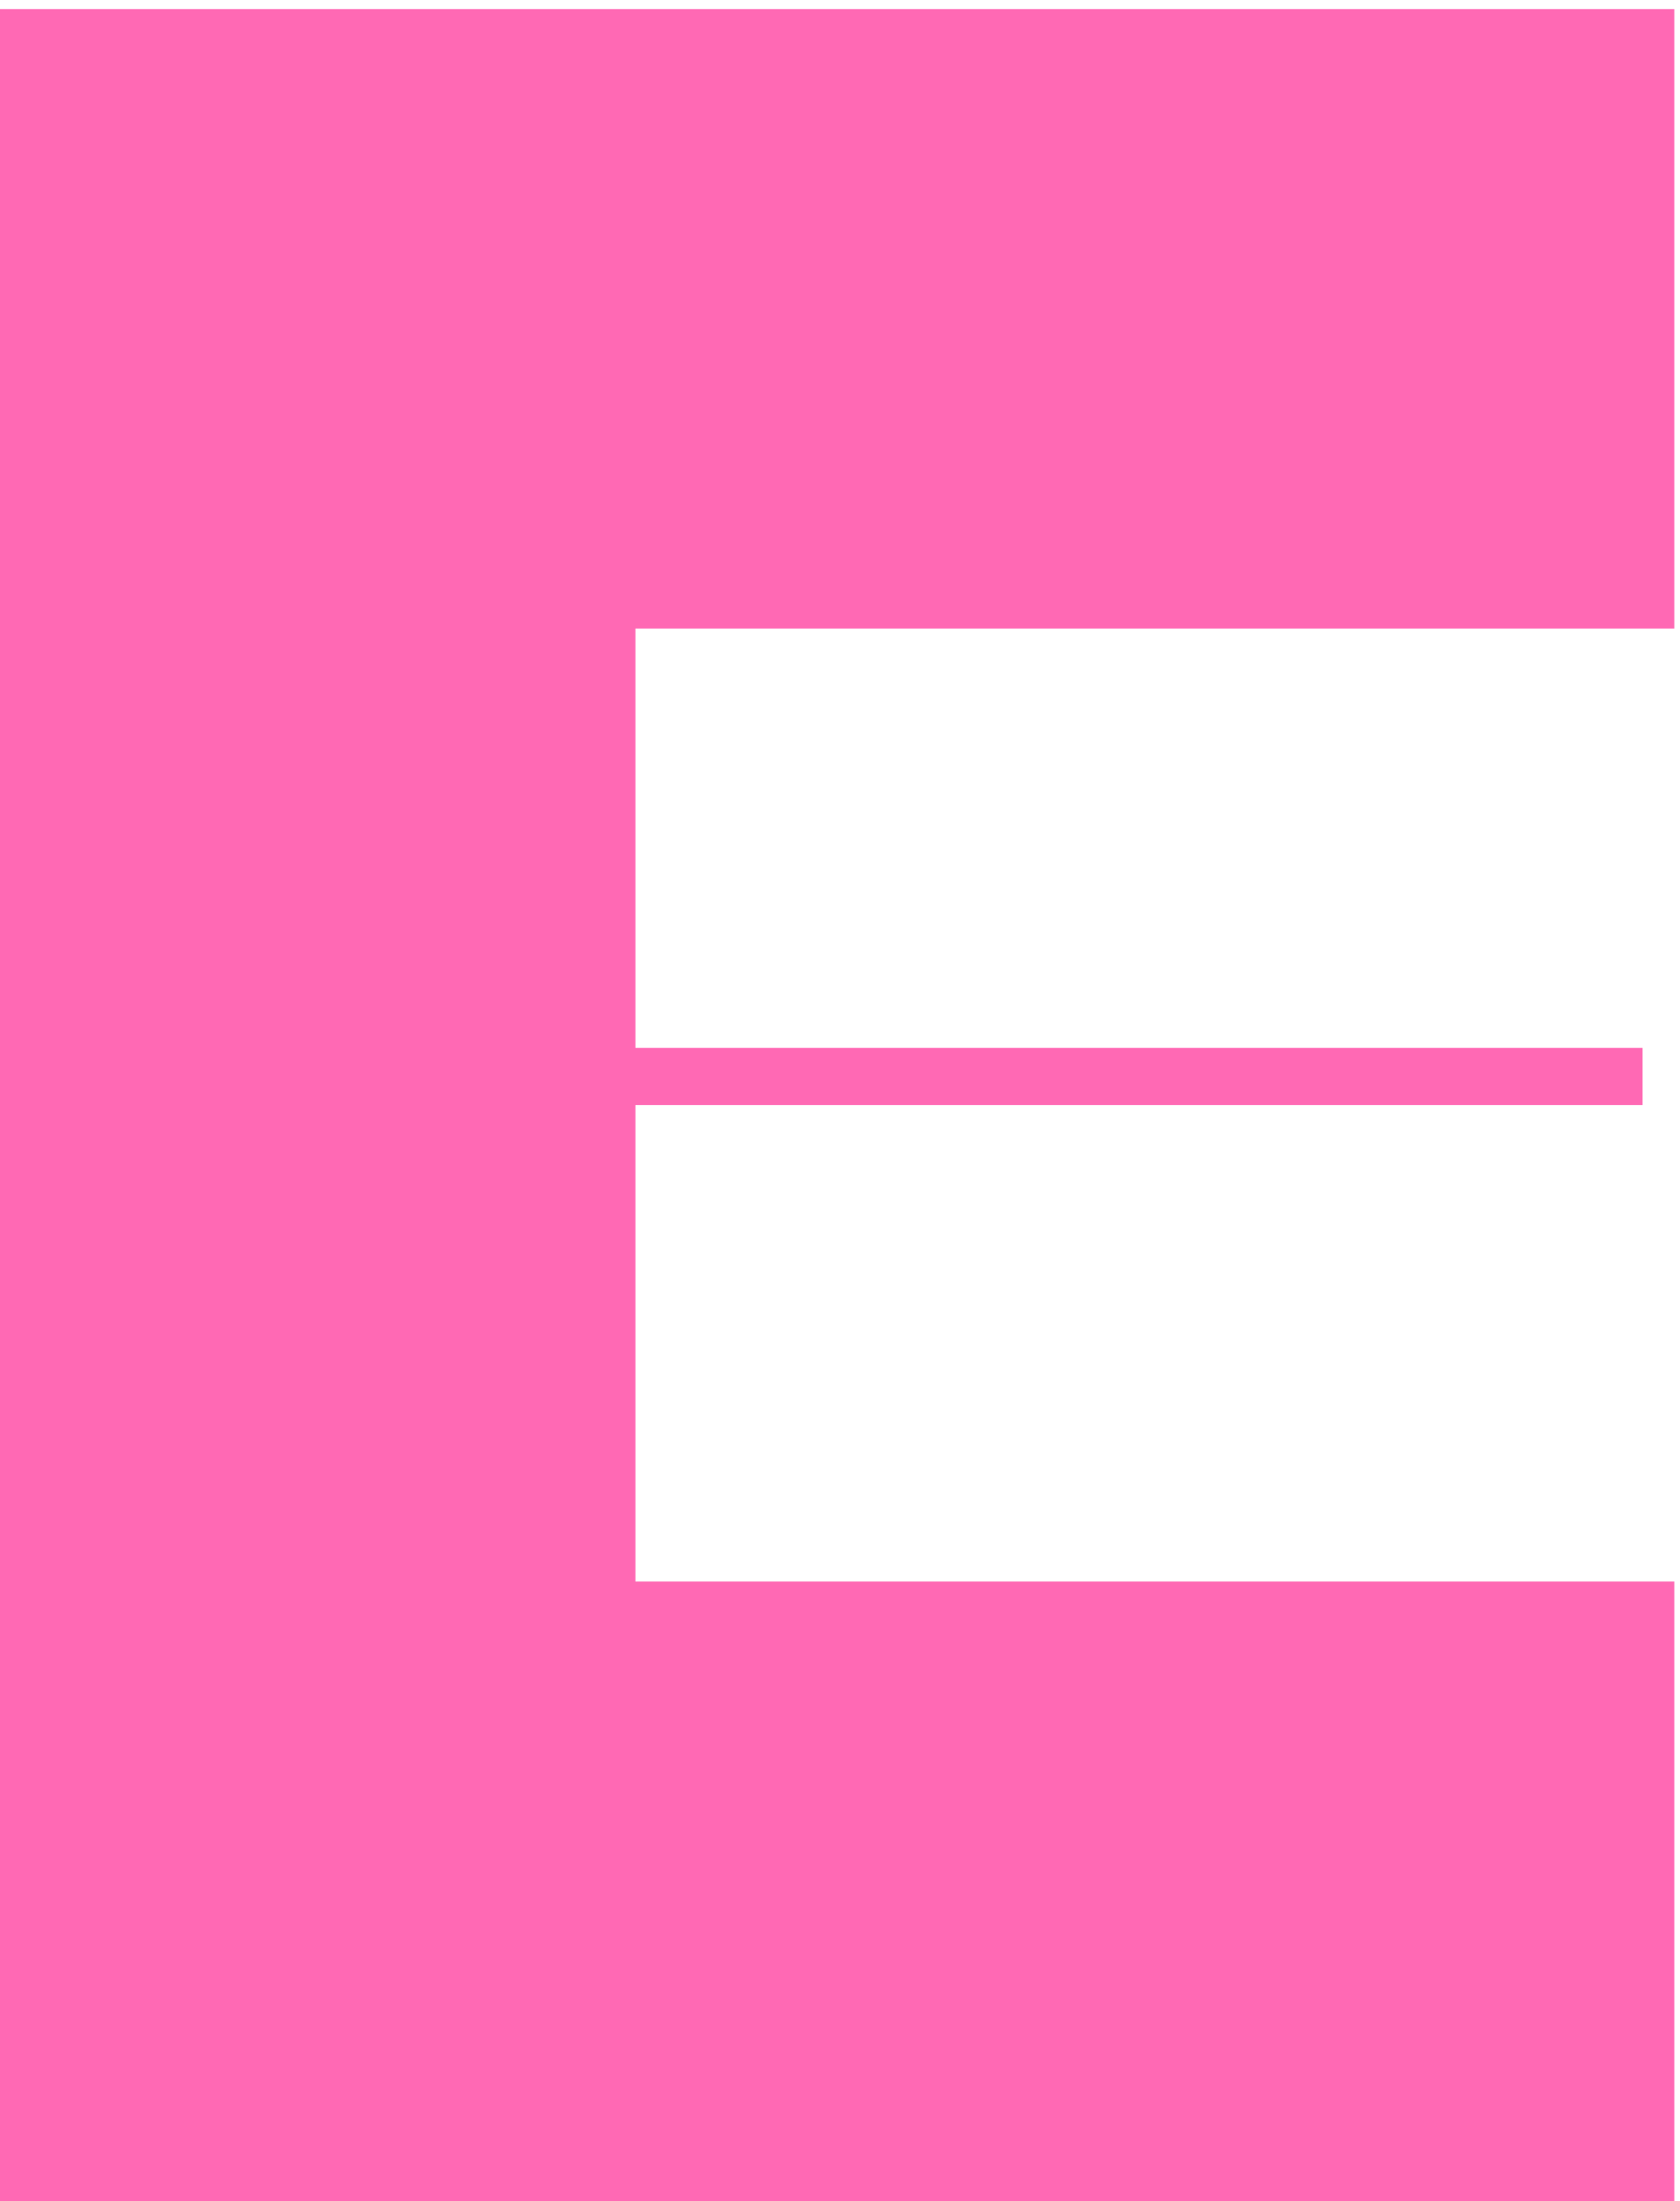
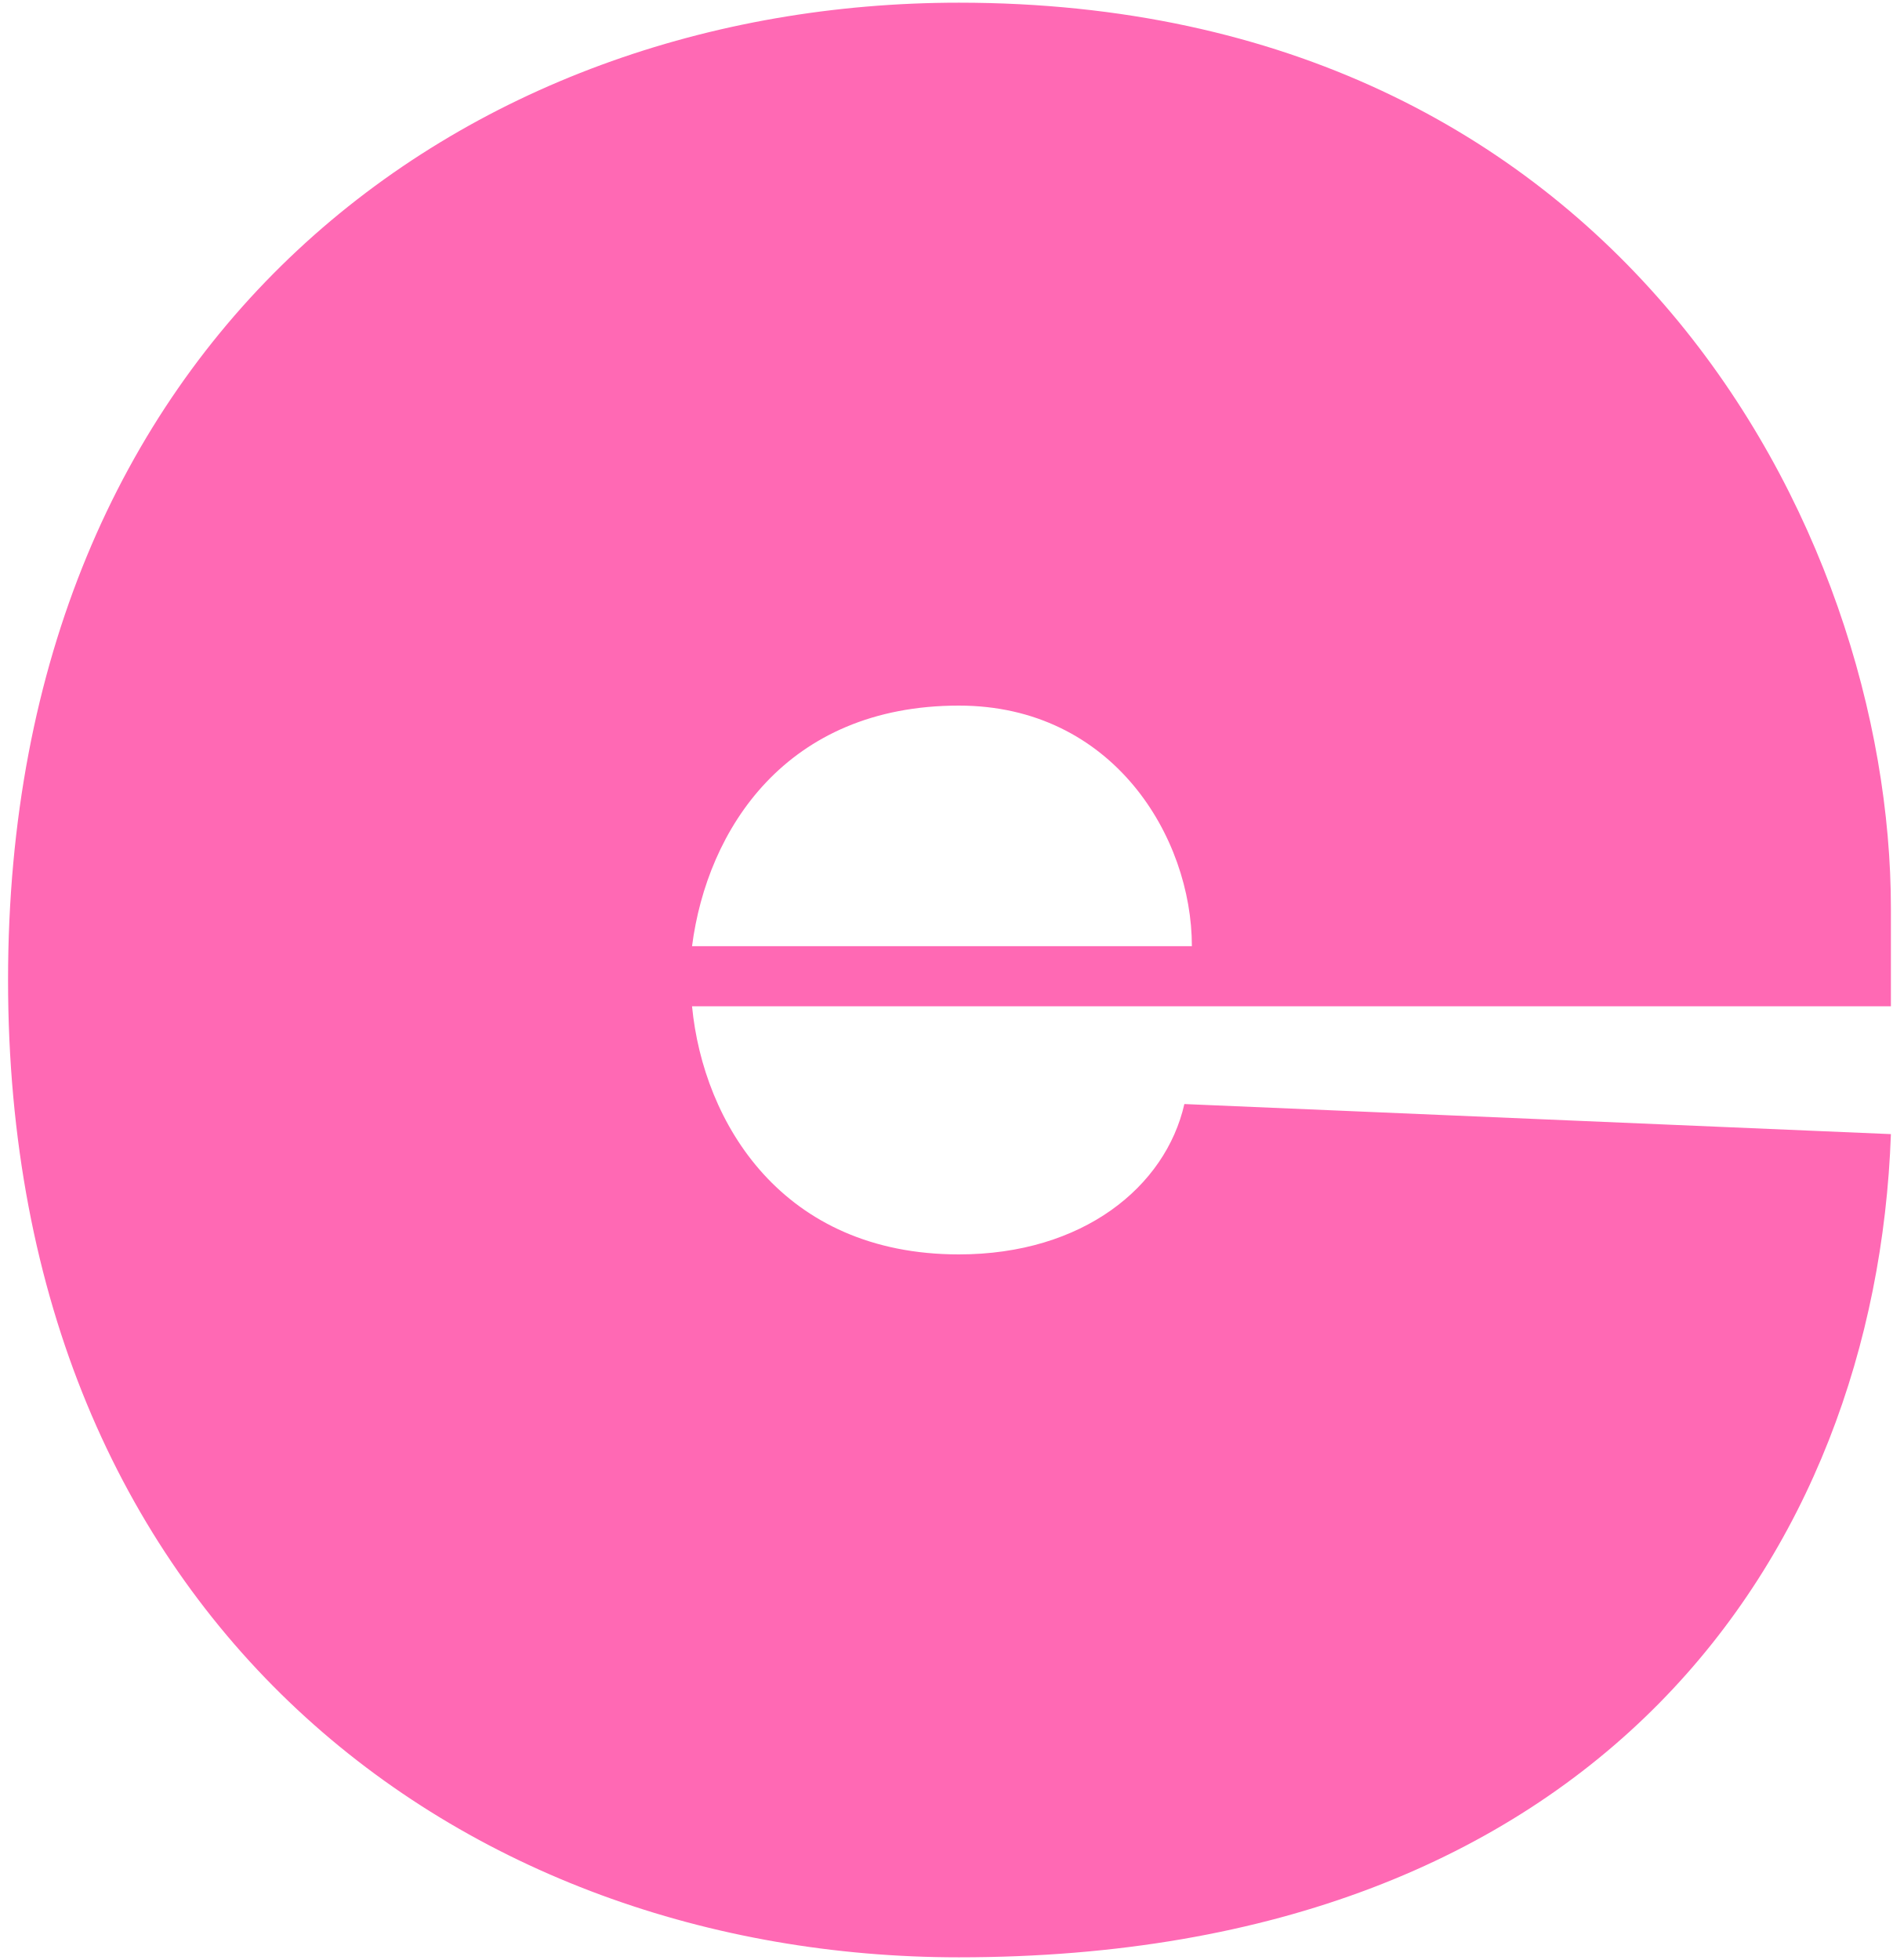
- <svg xmlns="http://www.w3.org/2000/svg" width="148" height="194" viewBox="0 0 148 194" fill="none">
-   <path d="M147.56 0.8V55.4H56V92.36H144.76V97.4H56V139.4H147.56V194H2.08616e-07V0.8H147.56Z" fill="#FF69B4" />
+ <svg xmlns="http://www.w3.org/2000/svg" width="141" height="146" viewBox="0 0 141 146" fill="none">
+   <path d="M140.88 67.68V74.96H51.56C52.4 83.64 58.28 93.44 71.44 93.44C80.68 93.44 86.84 88.4 88.24 82.24L140.88 84.48C139.76 115.84 119.04 145.8 71.44 145.8C34.48 145.8 0.6 120.88 0.6 73C0.6 25.12 34.48 0.2 71.44 0.2C120.44 0.2 140.88 39.4 140.88 67.68ZM51.56 70.48H88.8C88.8 62.36 82.92 52.56 71.44 52.56C58.56 52.56 52.68 61.8 51.56 70.48Z" fill="#FF69B4" />
</svg>
